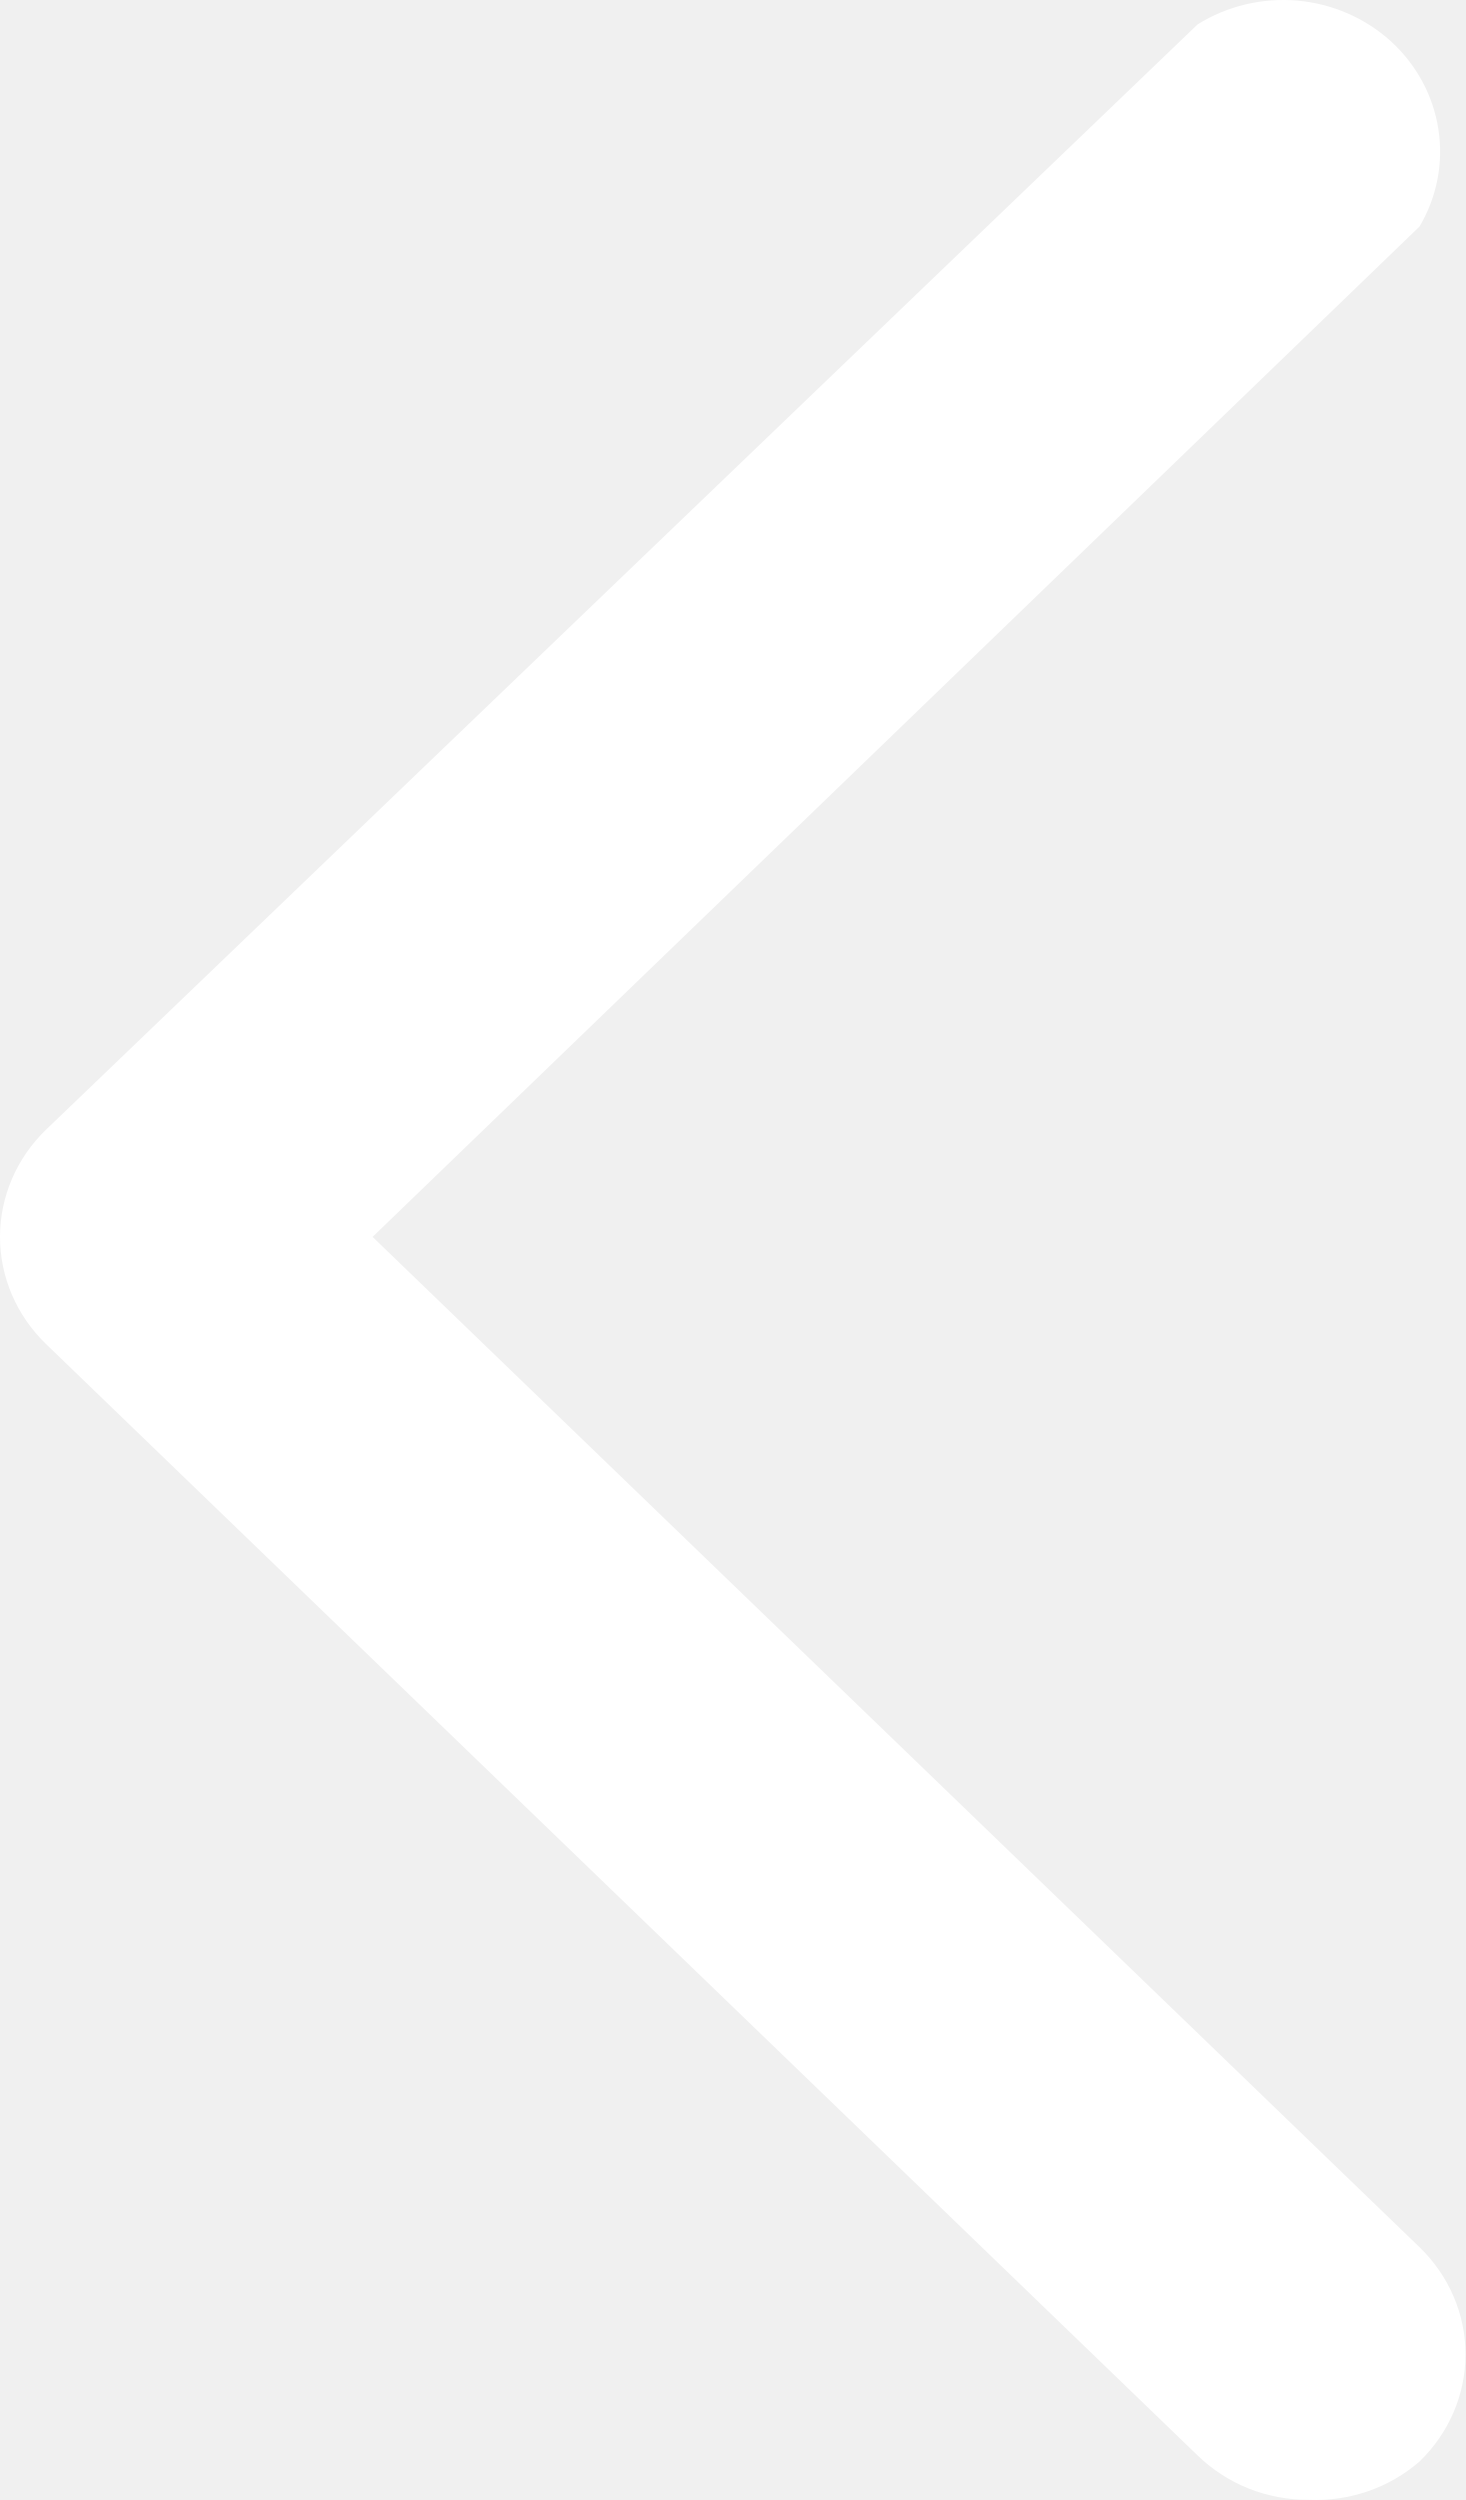
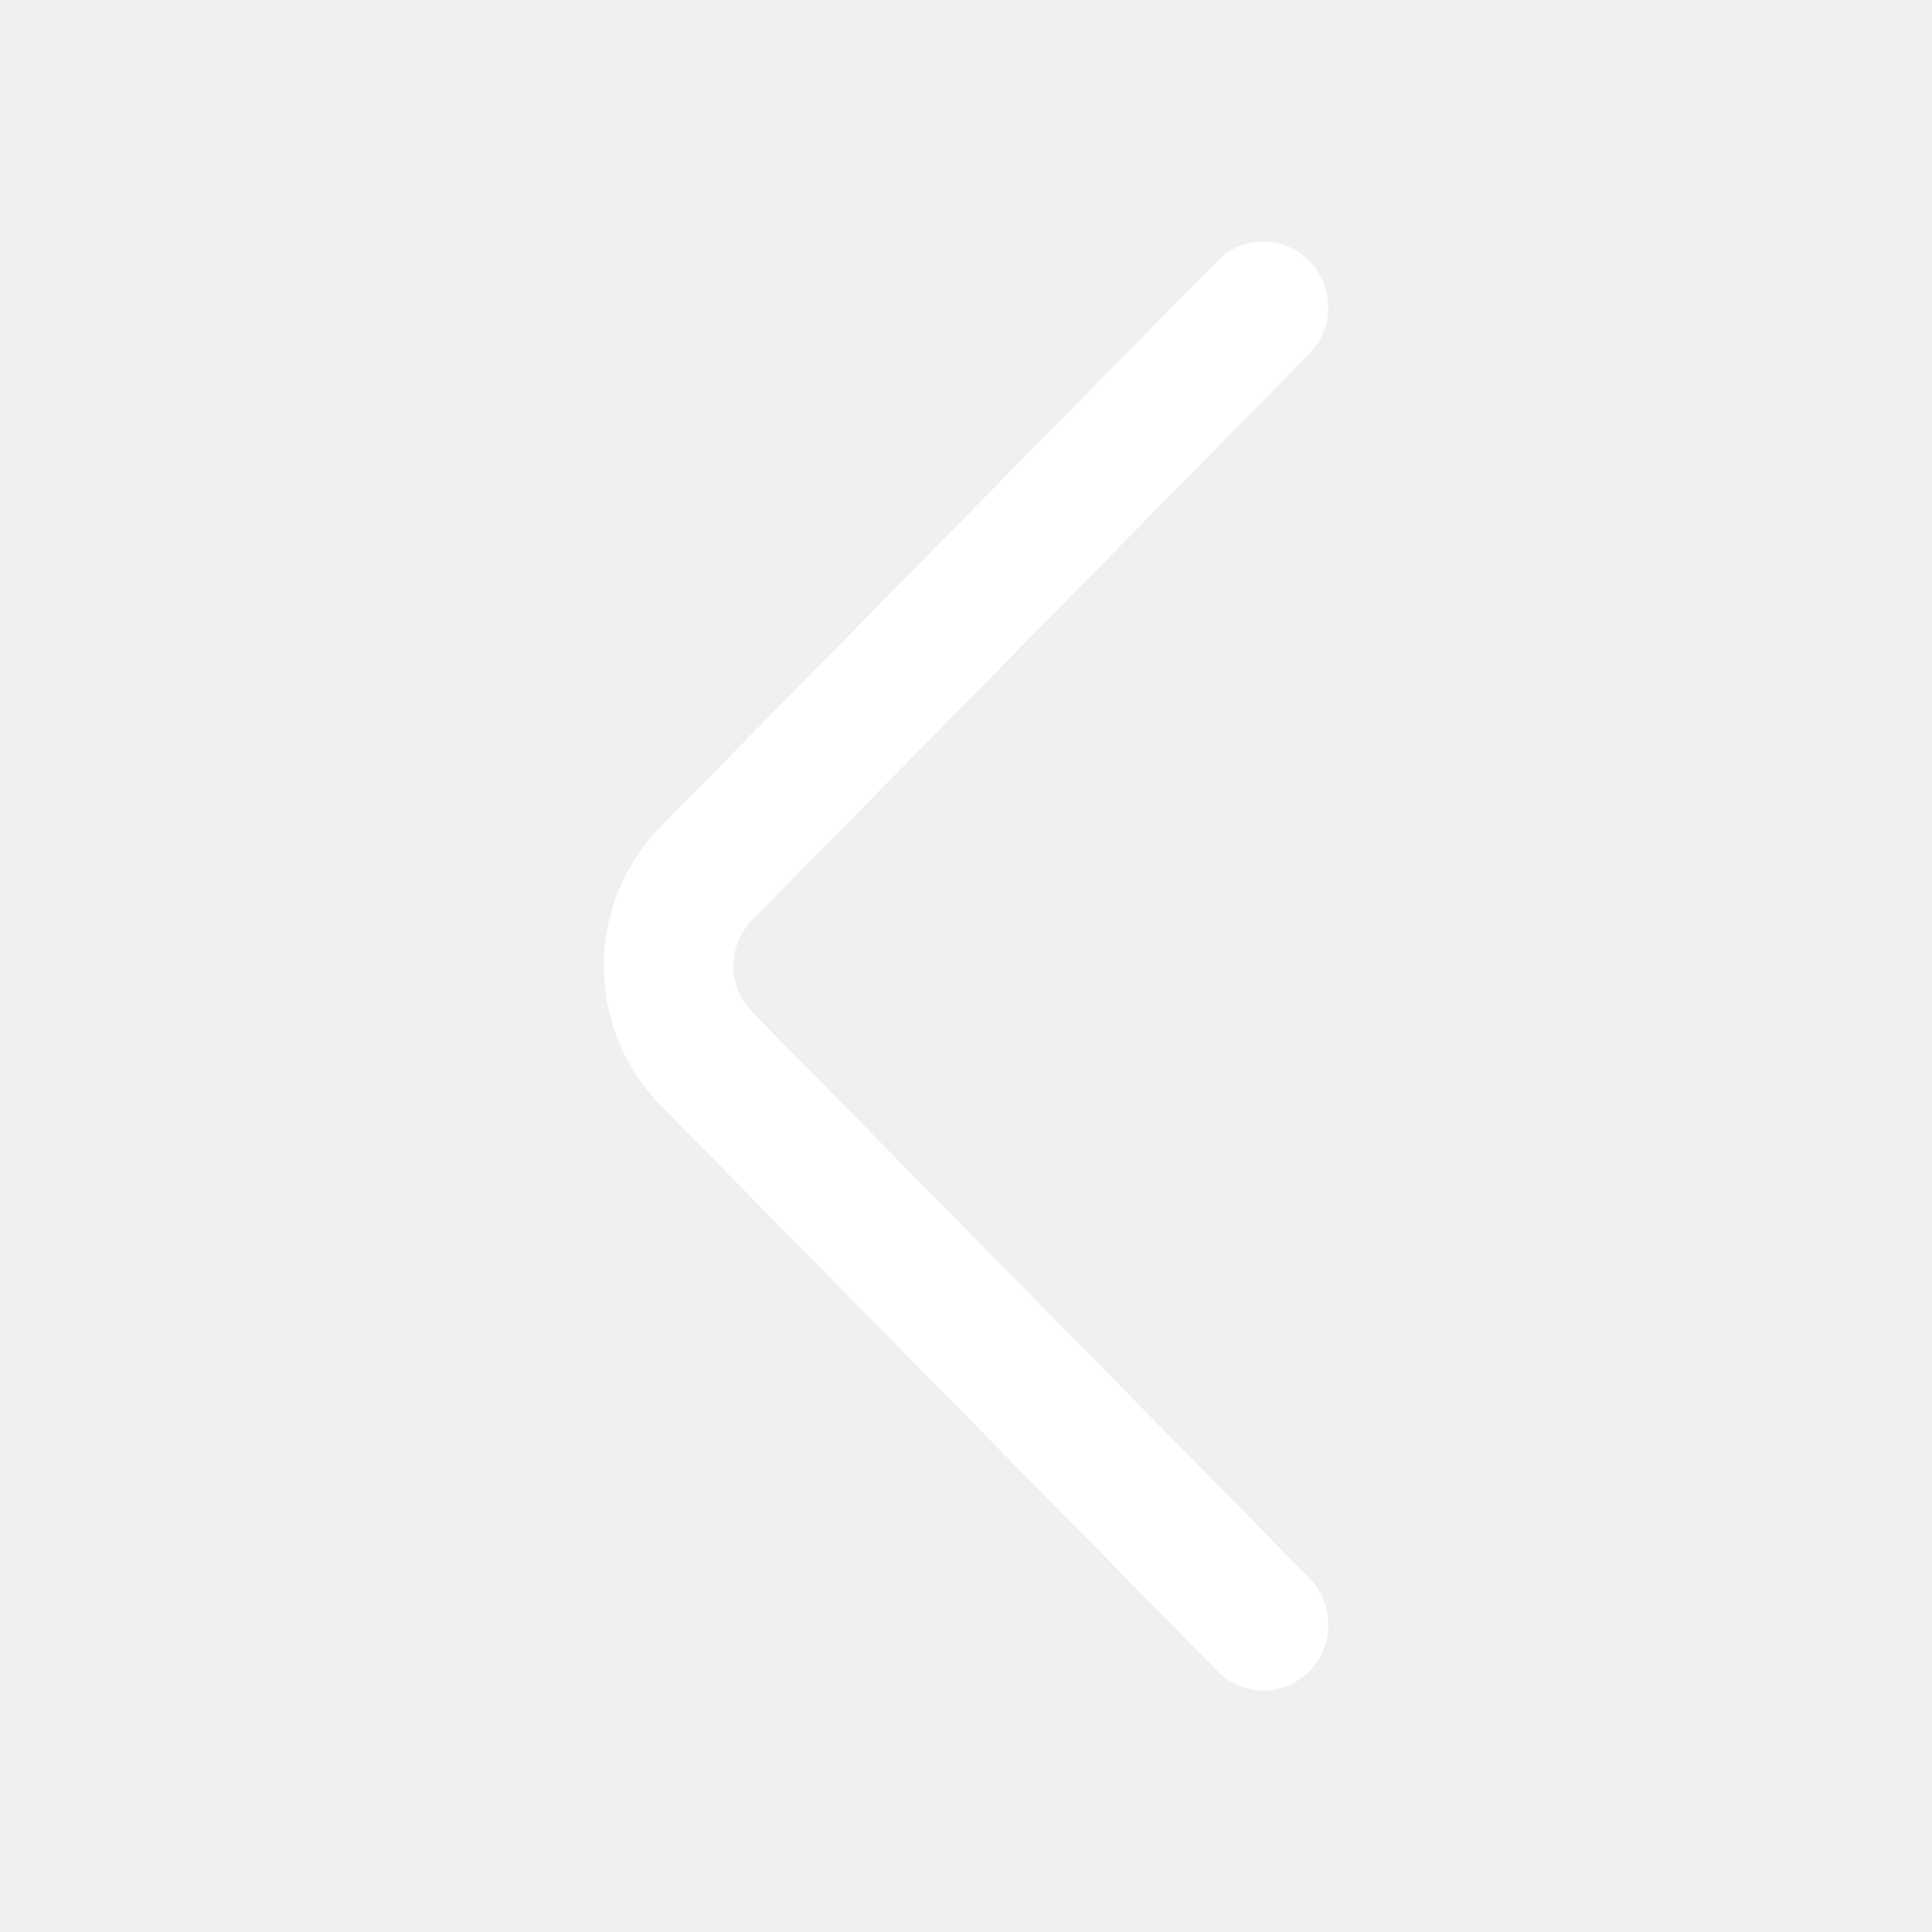
- <svg xmlns="http://www.w3.org/2000/svg" width="17" height="29" viewBox="0 0 17 29" fill="none">
-   <path d="M15.18 28.998C14.941 28.999 14.703 28.954 14.482 28.866C14.261 28.777 14.061 28.647 13.892 28.483L0.533 15.59C0.192 15.26 0 14.813 0 14.348C0 13.882 0.192 13.435 0.533 13.105L13.892 0.283C14.235 0.069 14.642 -0.028 15.048 0.007C15.455 0.043 15.837 0.209 16.134 0.479C16.43 0.749 16.625 1.108 16.685 1.498C16.746 1.887 16.669 2.285 16.467 2.627L4.322 14.348L16.467 26.068C16.808 26.398 17 26.845 17 27.31C17 27.776 16.808 28.223 16.467 28.553C16.116 28.859 15.653 29.019 15.18 28.998Z" fill="white" />
+ <svg xmlns="http://www.w3.org/2000/svg" width="30" height="30" viewBox="0 0 30 30" fill="none">
+   <path d="M20.331 24.504L11.685 15.72C11.495 15.528 11.389 15.27 11.389 15C11.389 14.73 11.495 14.472 11.685 14.28L20.329 5.496C20.518 5.303 20.625 5.043 20.625 4.773C20.625 4.502 20.518 4.243 20.329 4.05C20.236 3.955 20.125 3.88 20.003 3.828C19.881 3.776 19.75 3.75 19.617 3.75C19.485 3.75 19.353 3.776 19.231 3.828C19.109 3.88 18.998 3.955 18.906 4.05L10.262 12.832C9.694 13.411 9.376 14.189 9.376 15C9.376 15.811 9.694 16.589 10.262 17.168L18.906 25.95C18.998 26.045 19.109 26.121 19.231 26.173C19.354 26.224 19.485 26.251 19.618 26.251C19.751 26.251 19.883 26.224 20.005 26.173C20.127 26.121 20.238 26.045 20.331 25.95C20.52 25.757 20.626 25.498 20.626 25.227C20.626 24.957 20.52 24.697 20.331 24.504Z" fill="white" />
</svg>
